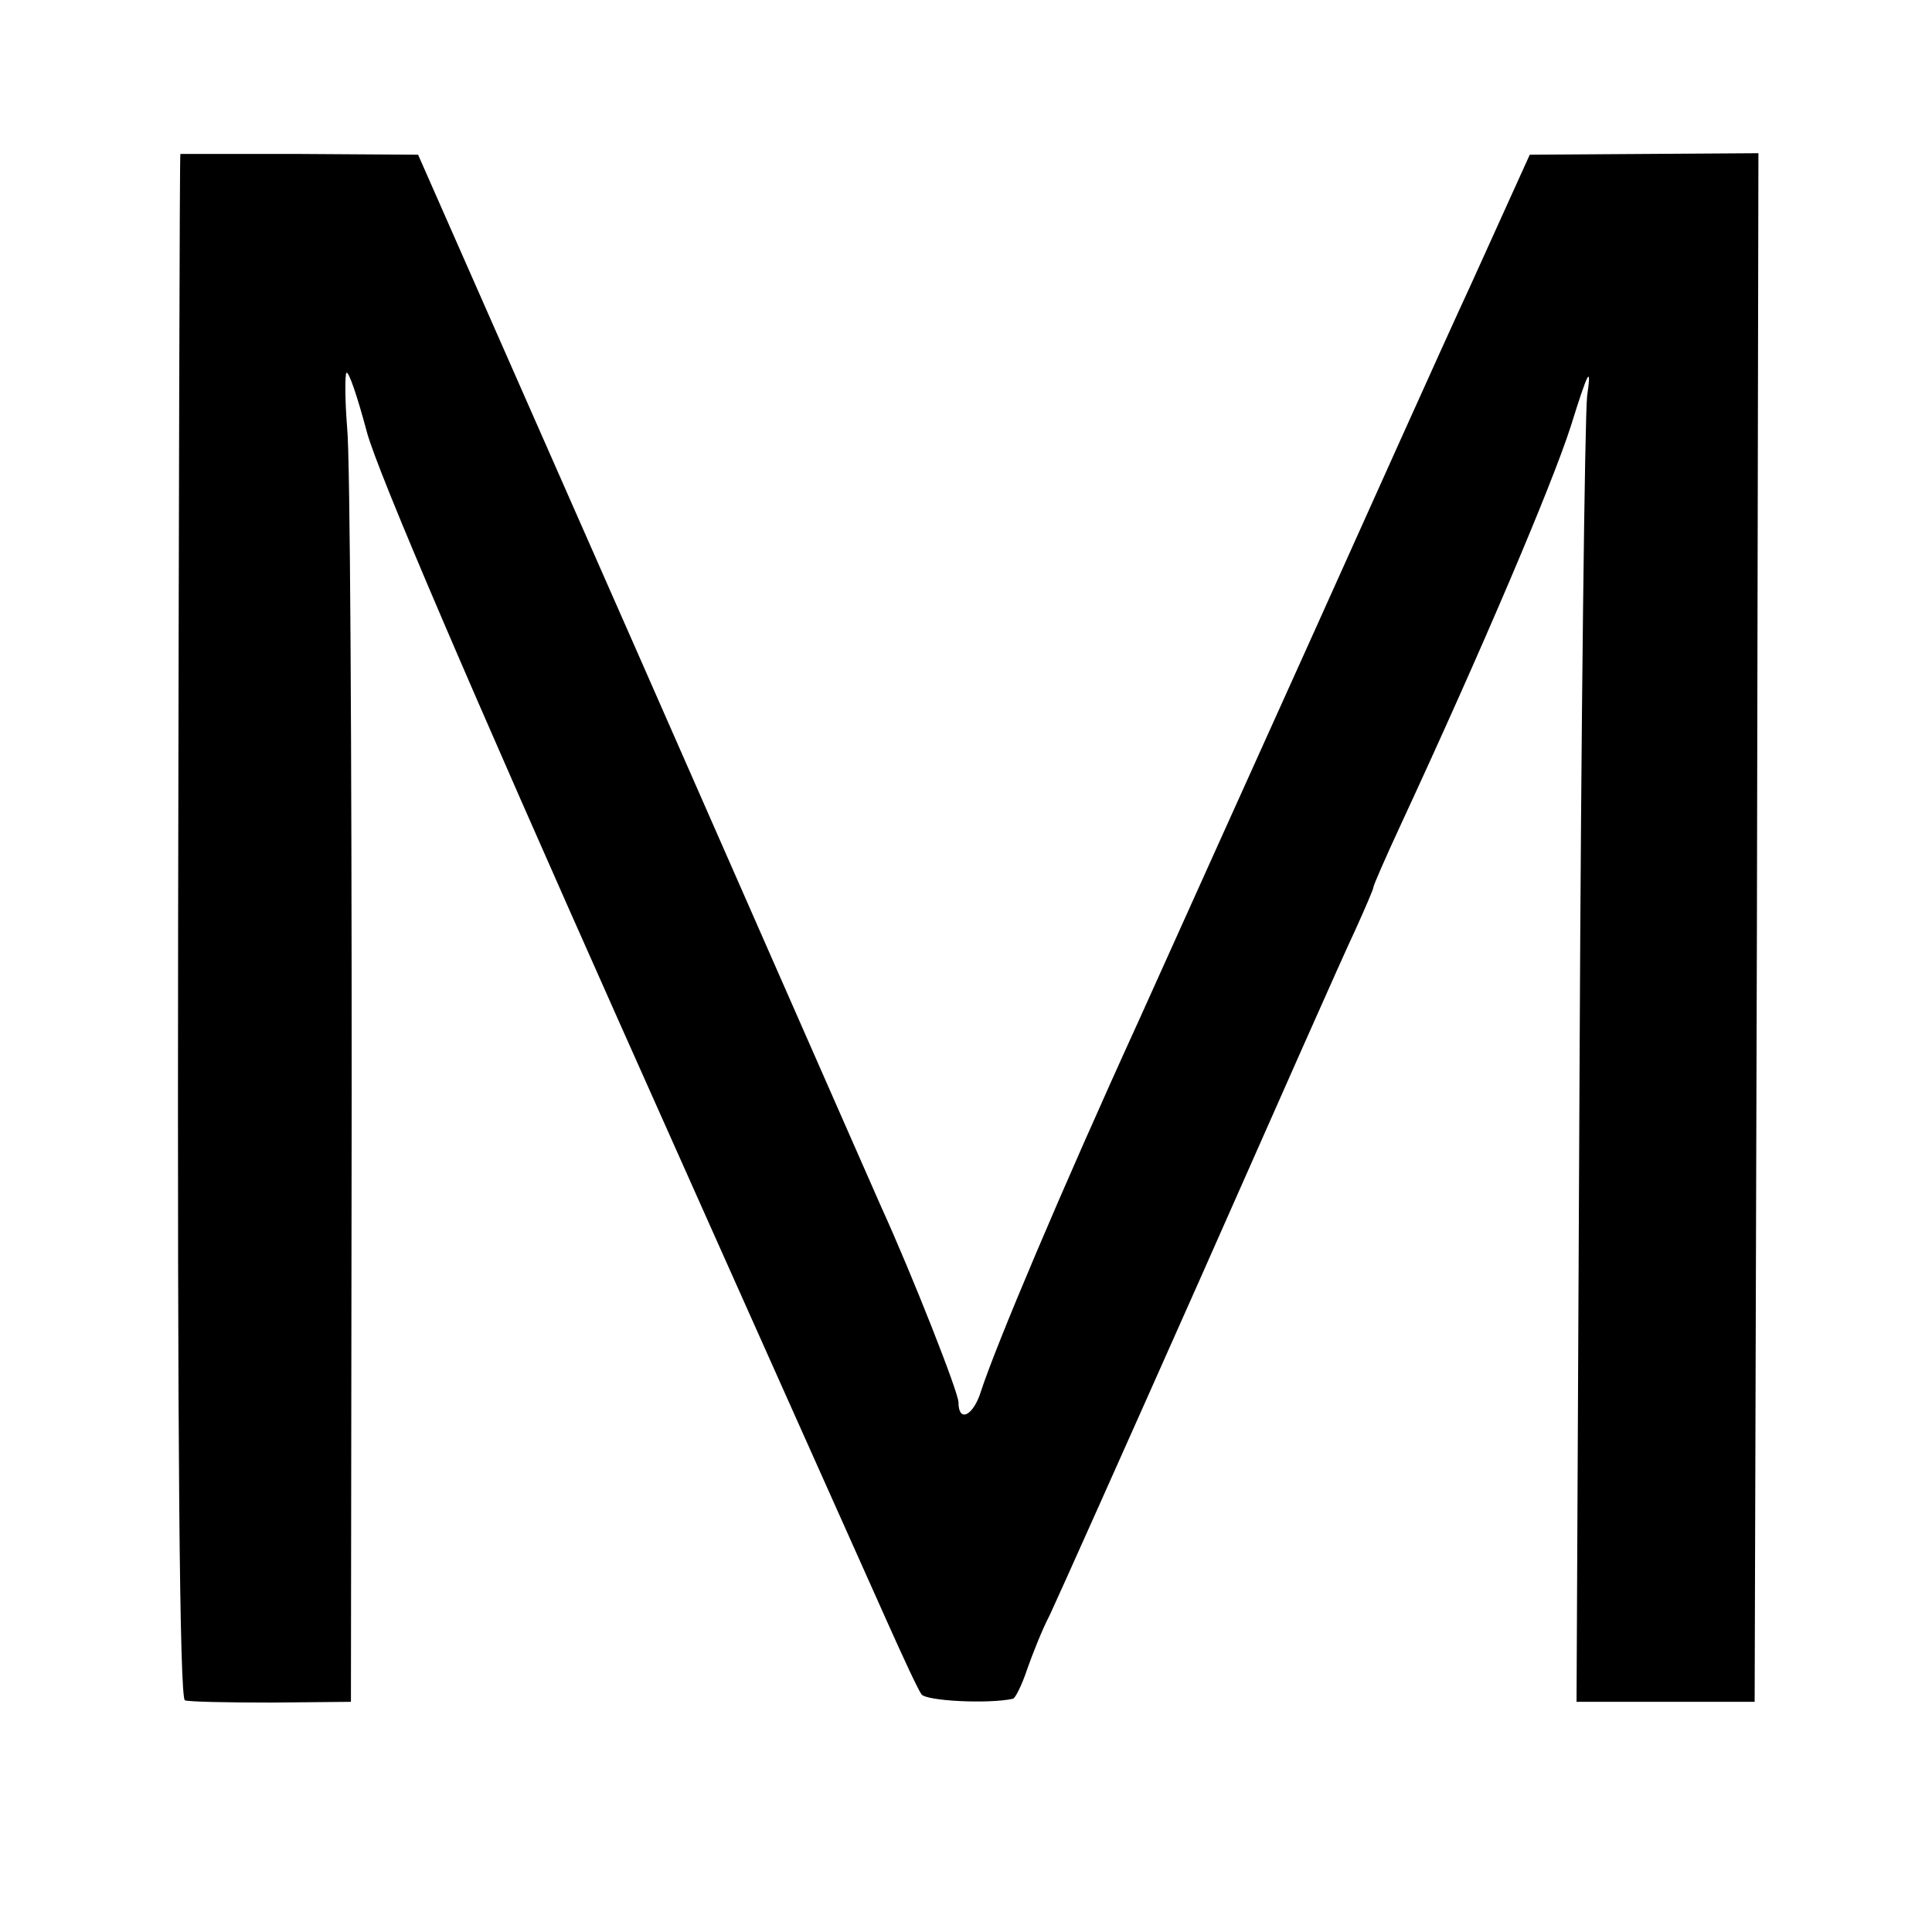
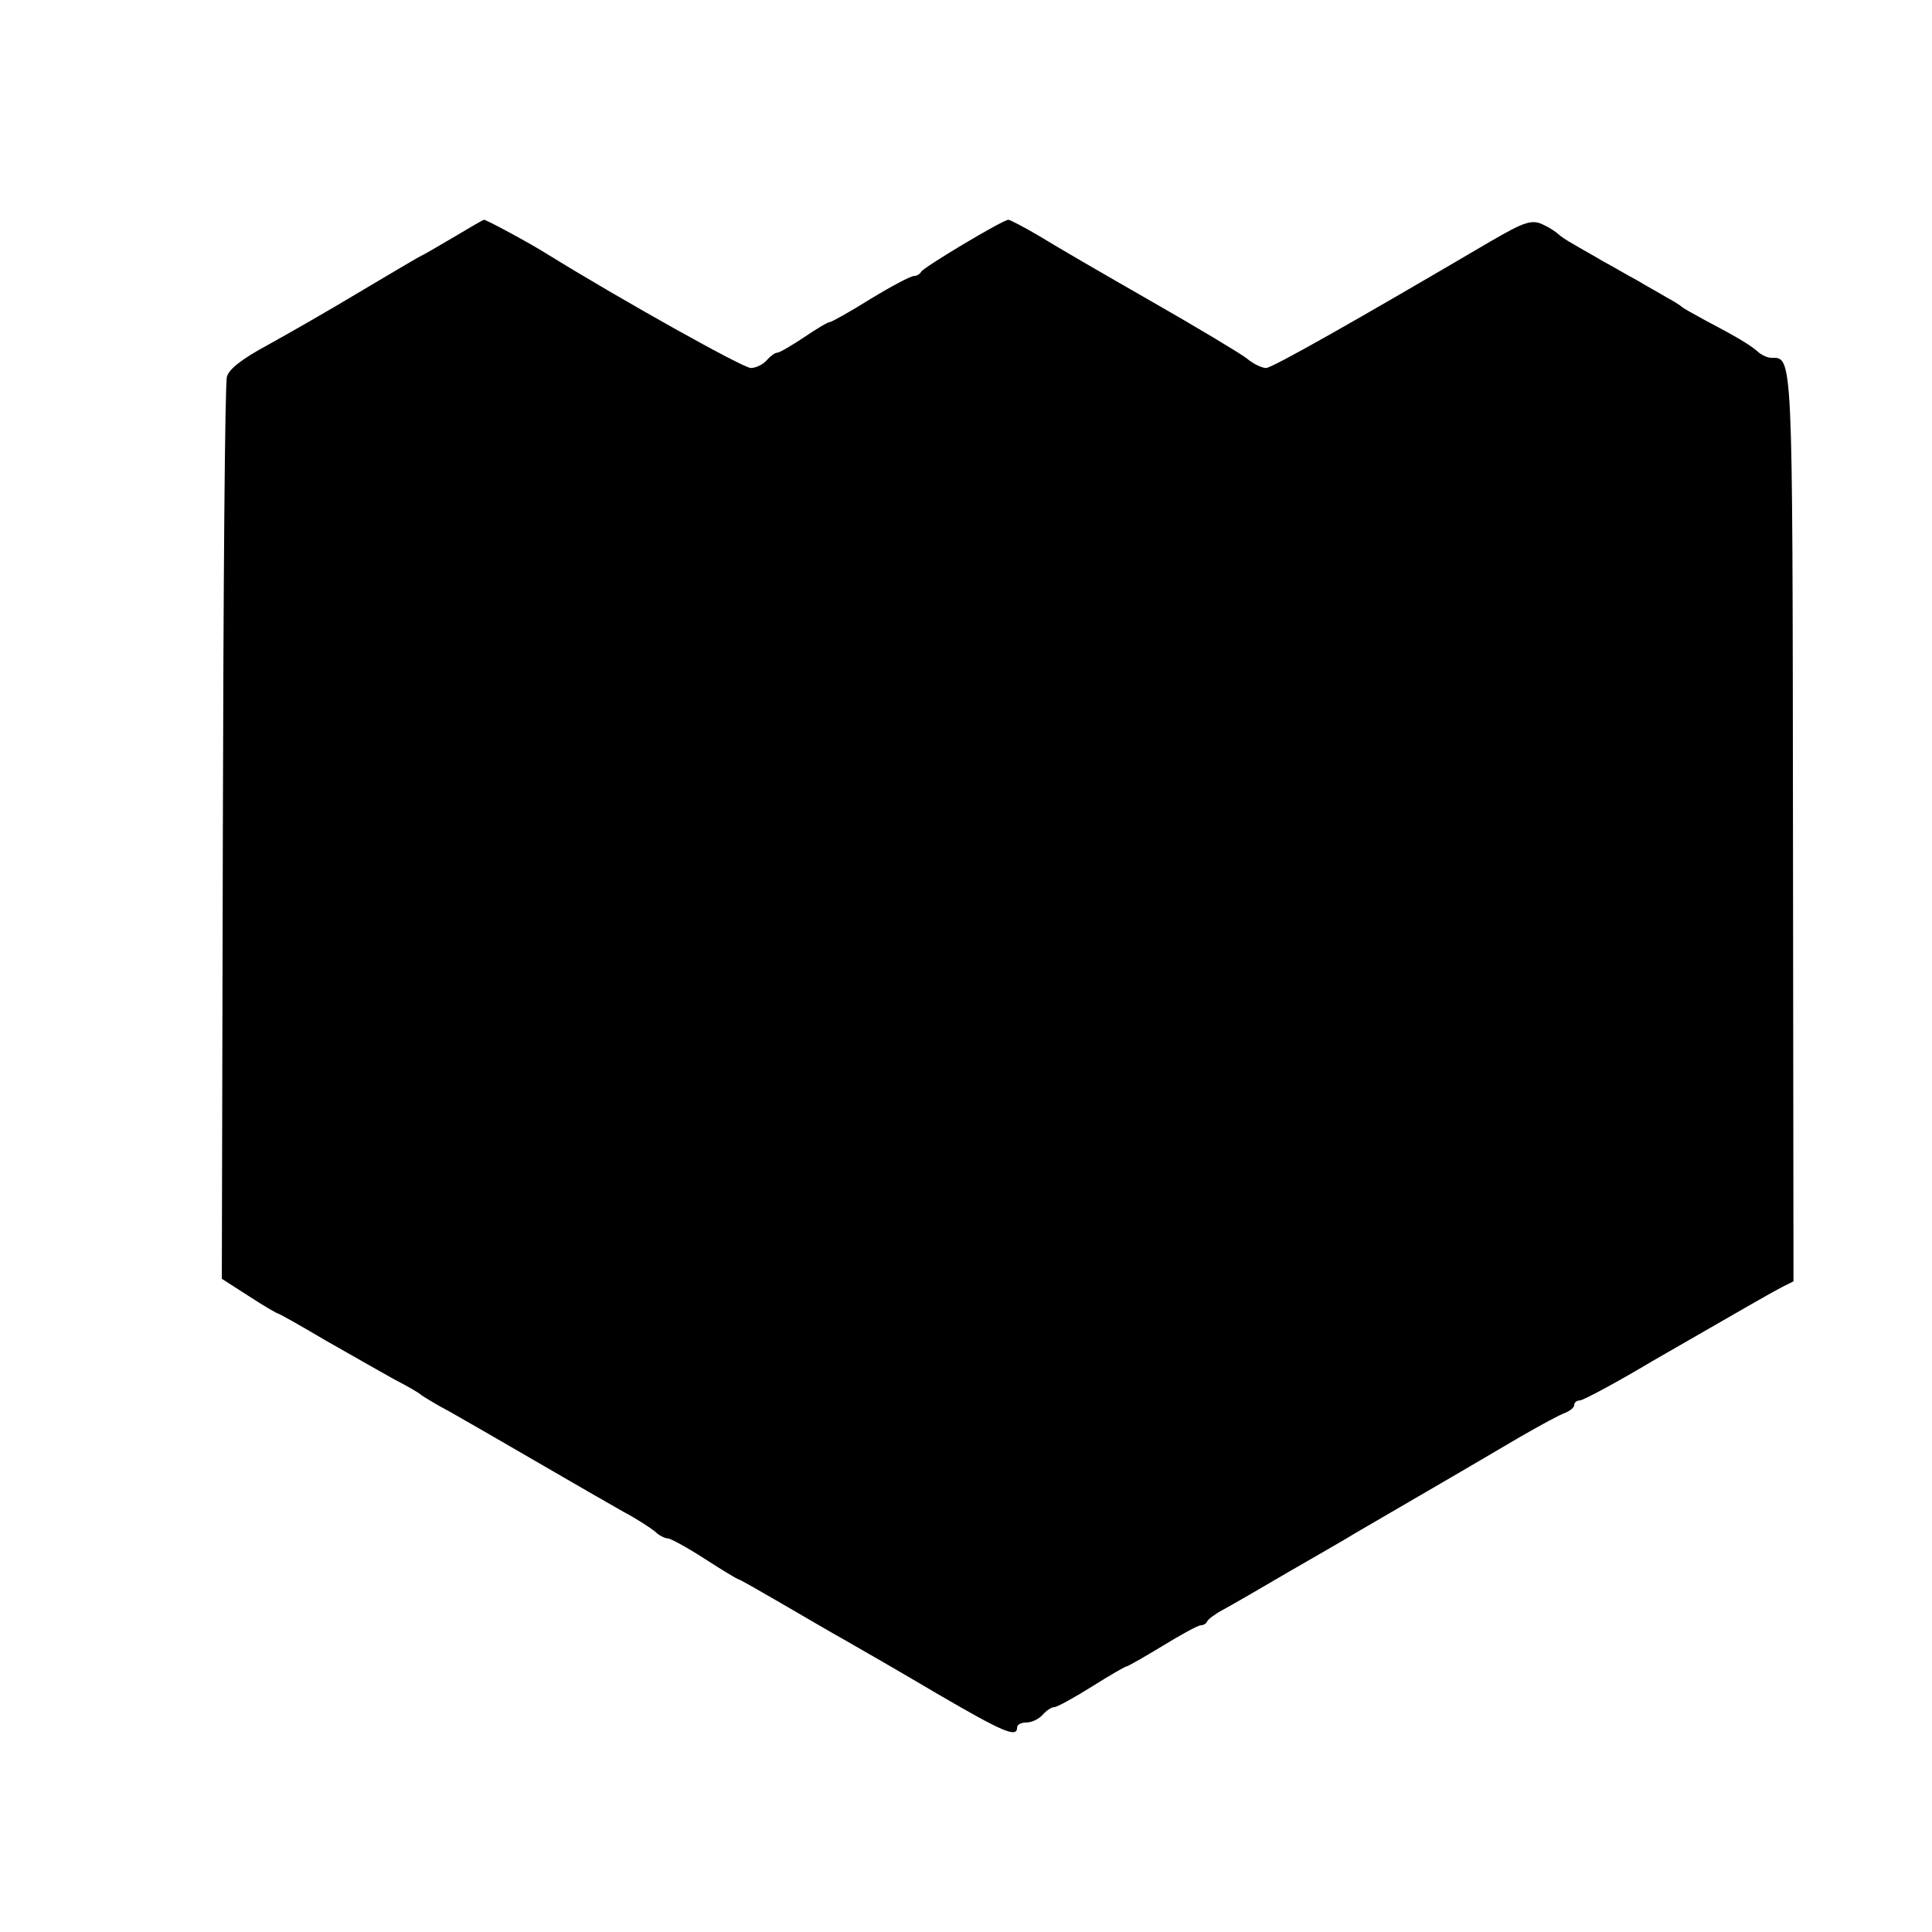
- <svg xmlns="http://www.w3.org/2000/svg" version="1.0" width="256pt" height="256pt" viewBox="0 0 256 256" preserveAspectRatio="xMidYMid meet">
-   <g transform="translate(0,256) scale(0.1,-0.1)" fill="#000000" stroke="none">
-     <path d="M239 2356 c-1 -1 -2 -461 -3 -1023 -1 -676 2 -1024 9 -1026 5 -2 57 -3 115 -3 l105 1 1 810 c0 446 -2 841 -6 878 -3 37 -3 70 -1 73 3 3 15 -33 27 -78 14 -53 140 -346 337 -788 173 -388 332 -743 353 -790 21 -47 41 -90 45 -95 6 -9 89 -13 121 -6 3 0 12 18 19 39 7 20 20 53 30 72 9 19 99 220 199 445 100 226 192 434 206 463 13 29 24 54 24 57 0 2 16 39 36 82 108 233 199 447 225 527 24 77 28 83 22 41 -3 -27 -8 -428 -10 -890 l-4 -840 118 0 118 0 3 1026 2 1026 -152 -1 -151 -1 -77 -170 c-43 -93 -137 -303 -210 -465 -73 -162 -177 -392 -230 -510 -105 -230 -190 -432 -210 -493 -10 -33 -30 -43 -30 -15 0 13 -61 168 -102 258 -16 36 -160 364 -321 730 l-293 665 -157 1 c-86 0 -158 0 -158 0z" />
+ <svg xmlns="http://www.w3.org/2000/svg" version="1.0" width="378pt" height="378pt" viewBox="0 0 378 378" preserveAspectRatio="xMidYMid meet">
+   <g transform="translate(0,378) scale(0.1,-0.1)" fill="#000000" stroke="none">
+     <path d="M886 3315 c-32 -19 -60 -35 -61 -35 -1 0 -54 -31 -116 -68 -63 -38 -147 -86 -187 -108 -48 -26 -74 -46 -78 -61 -4 -13 -7 -415 -8 -894 l-2 -871 53 -34 c29 -19 55 -34 57 -34 2 0 43 -23 92 -52 49 -28 109 -62 134 -76 25 -13 50 -27 55 -32 6 -4 30 -19 55 -32 25 -14 101 -58 170 -98 69 -40 145 -84 170 -98 25 -13 52 -31 61 -38 8 -8 20 -14 26 -14 5 0 38 -18 72 -40 34 -22 64 -40 66 -40 2 0 39 -21 82 -46 43 -25 101 -59 128 -74 28 -16 108 -62 179 -104 127 -74 156 -87 156 -66 0 6 8 10 19 10 10 0 24 7 31 15 7 8 17 15 23 15 5 0 38 18 73 40 35 22 66 40 69 40 2 0 34 18 70 40 36 22 69 40 74 40 5 0 11 3 13 8 2 4 15 14 30 22 15 8 74 42 130 75 57 33 115 66 129 75 186 108 261 152 322 188 40 23 80 45 90 48 9 4 17 10 17 15 0 5 5 9 11 9 6 0 70 34 142 77 186 107 229 132 254 145 l22 11 -1 889 c-1 936 0 918 -43 918 -7 0 -20 6 -27 13 -15 13 -44 30 -103 61 -22 12 -42 23 -45 26 -3 3 -16 11 -29 18 -13 8 -39 22 -57 33 -19 10 -49 28 -68 38 -18 11 -44 25 -57 33 -13 7 -26 16 -29 19 -3 3 -15 12 -28 18 -24 13 -38 8 -107 -32 -262 -154 -426 -247 -438 -247 -8 0 -25 8 -38 19 -13 10 -98 61 -189 113 -91 52 -189 109 -218 127 -29 17 -56 31 -59 31 -11 0 -168 -94 -171 -102 -2 -4 -8 -8 -14 -8 -6 0 -44 -20 -85 -45 -40 -25 -76 -45 -79 -45 -4 0 -26 -13 -51 -30 -24 -16 -48 -30 -52 -30 -5 0 -14 -7 -21 -15 -7 -8 -21 -15 -31 -15 -15 0 -253 133 -397 222 -33 21 -120 68 -125 68 -2 0 -29 -16 -61 -35z" />
  </g>
</svg>
